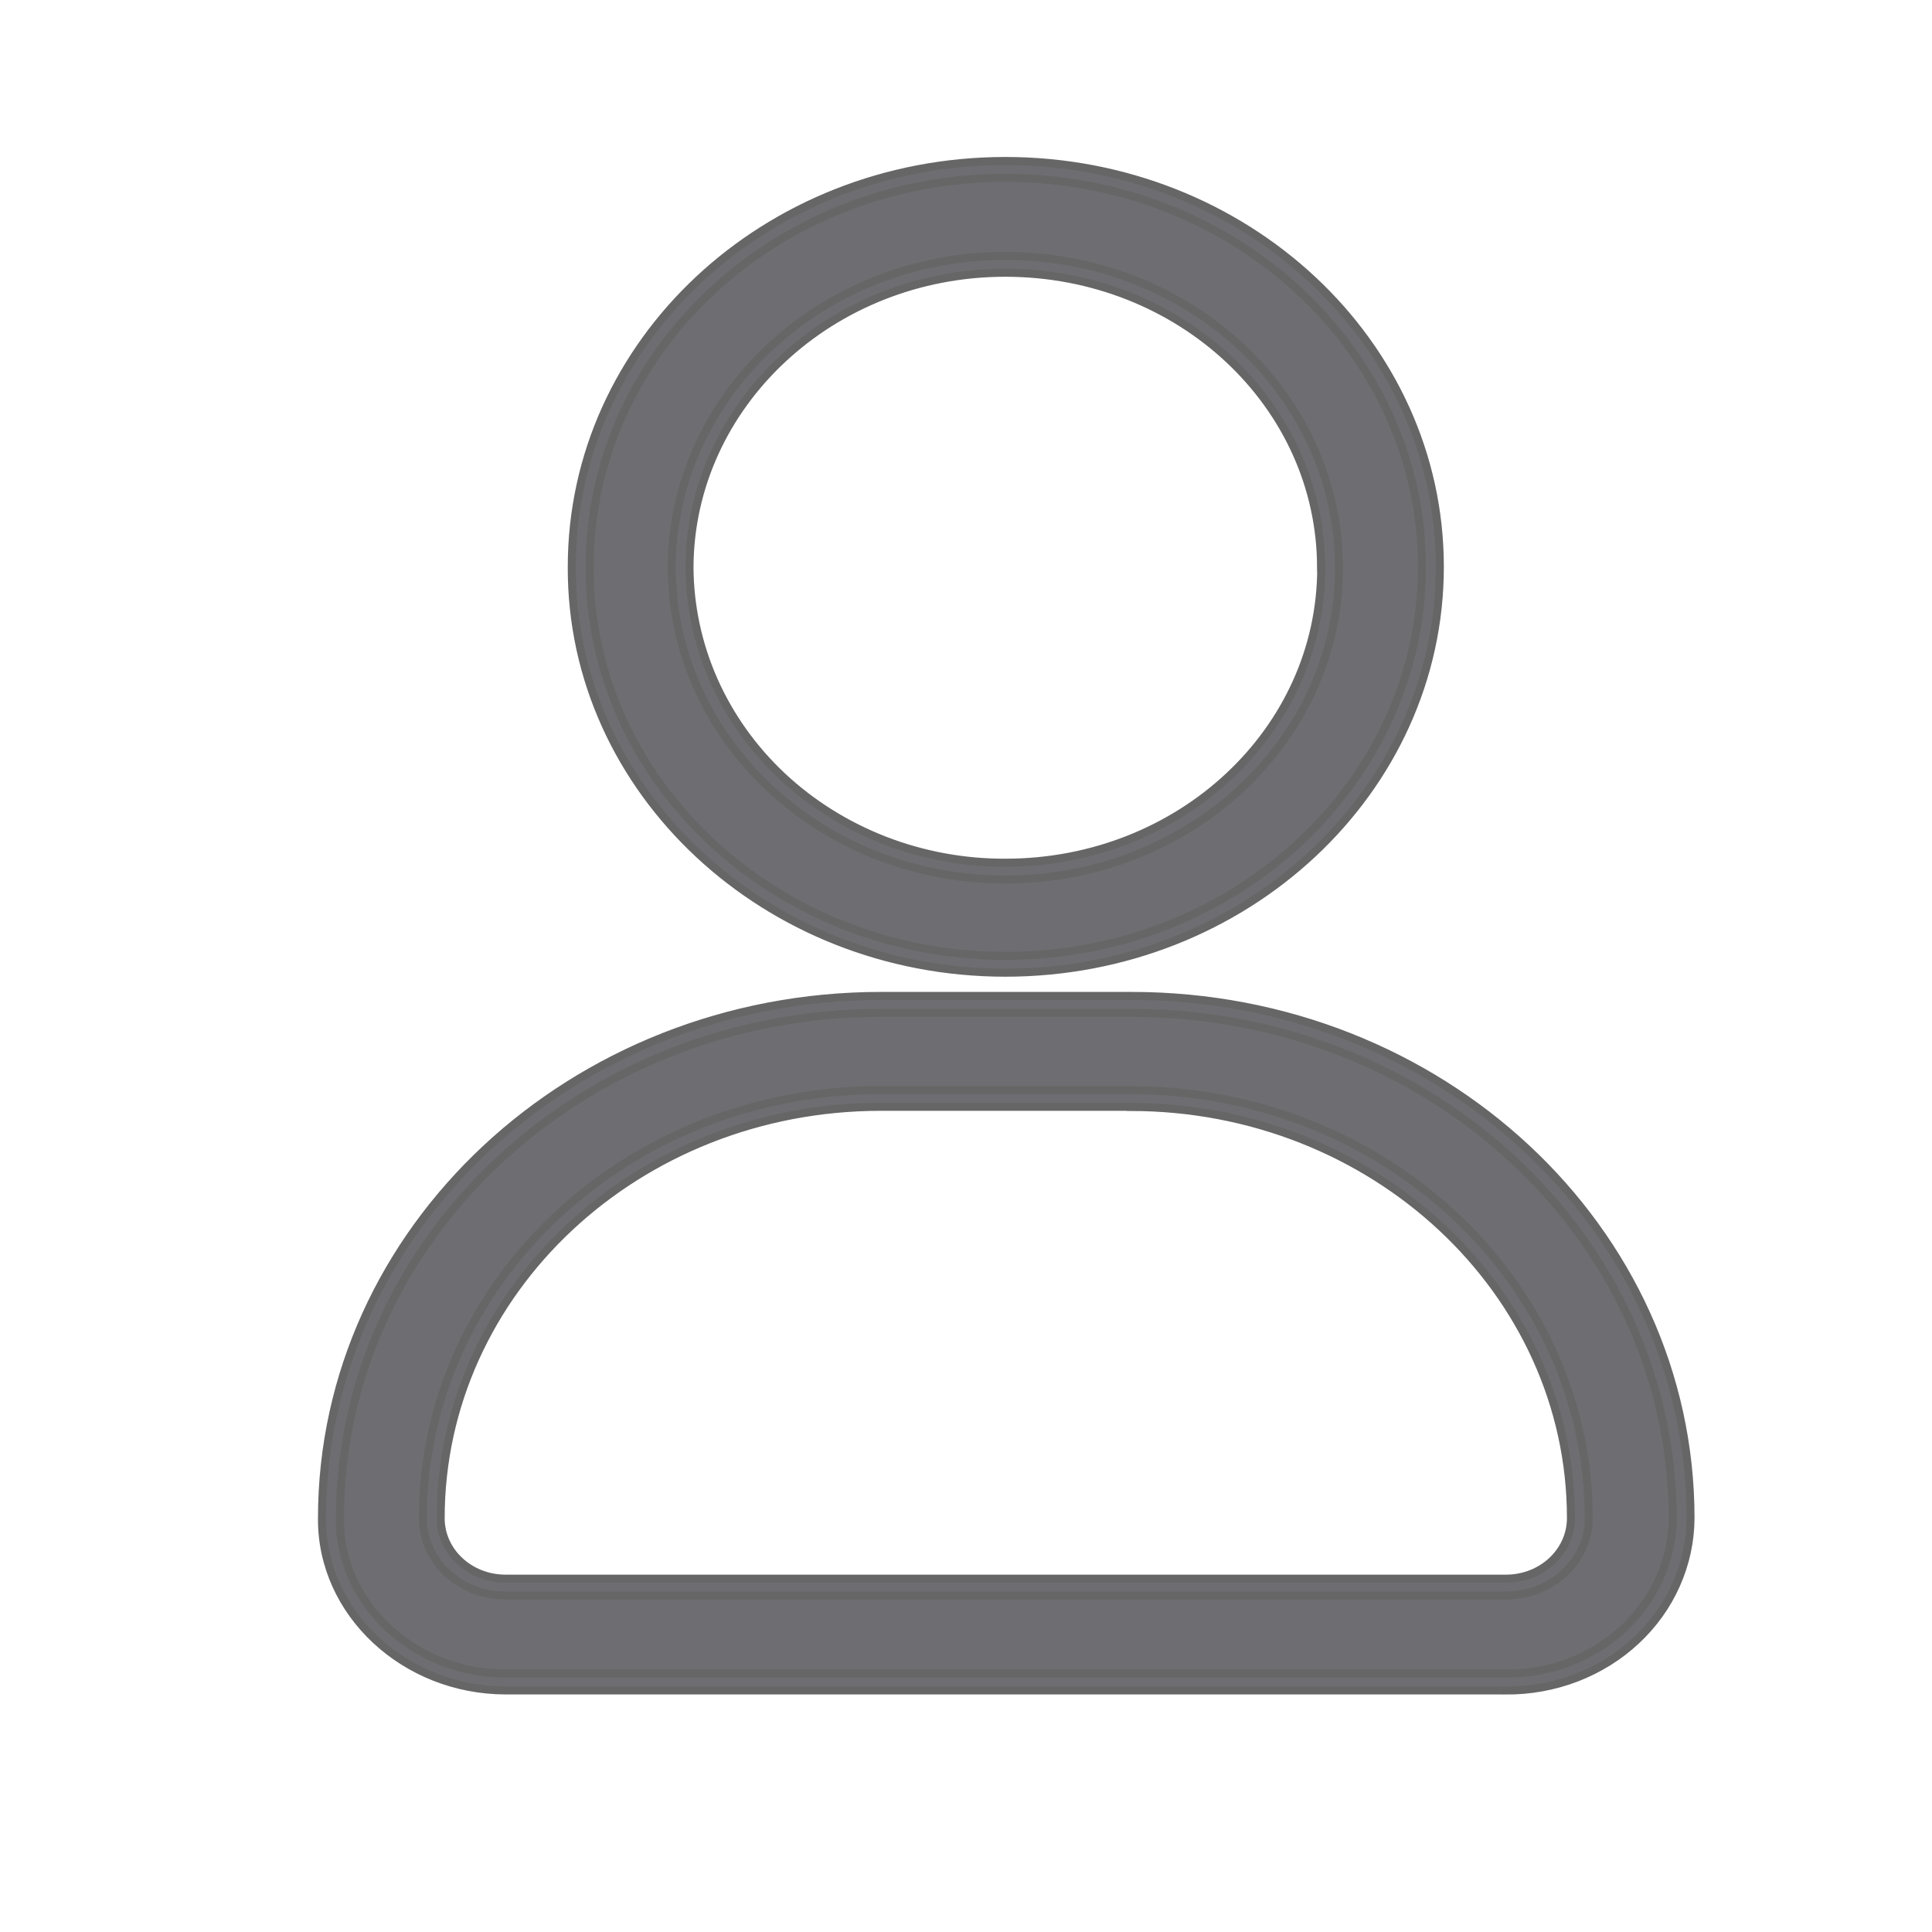
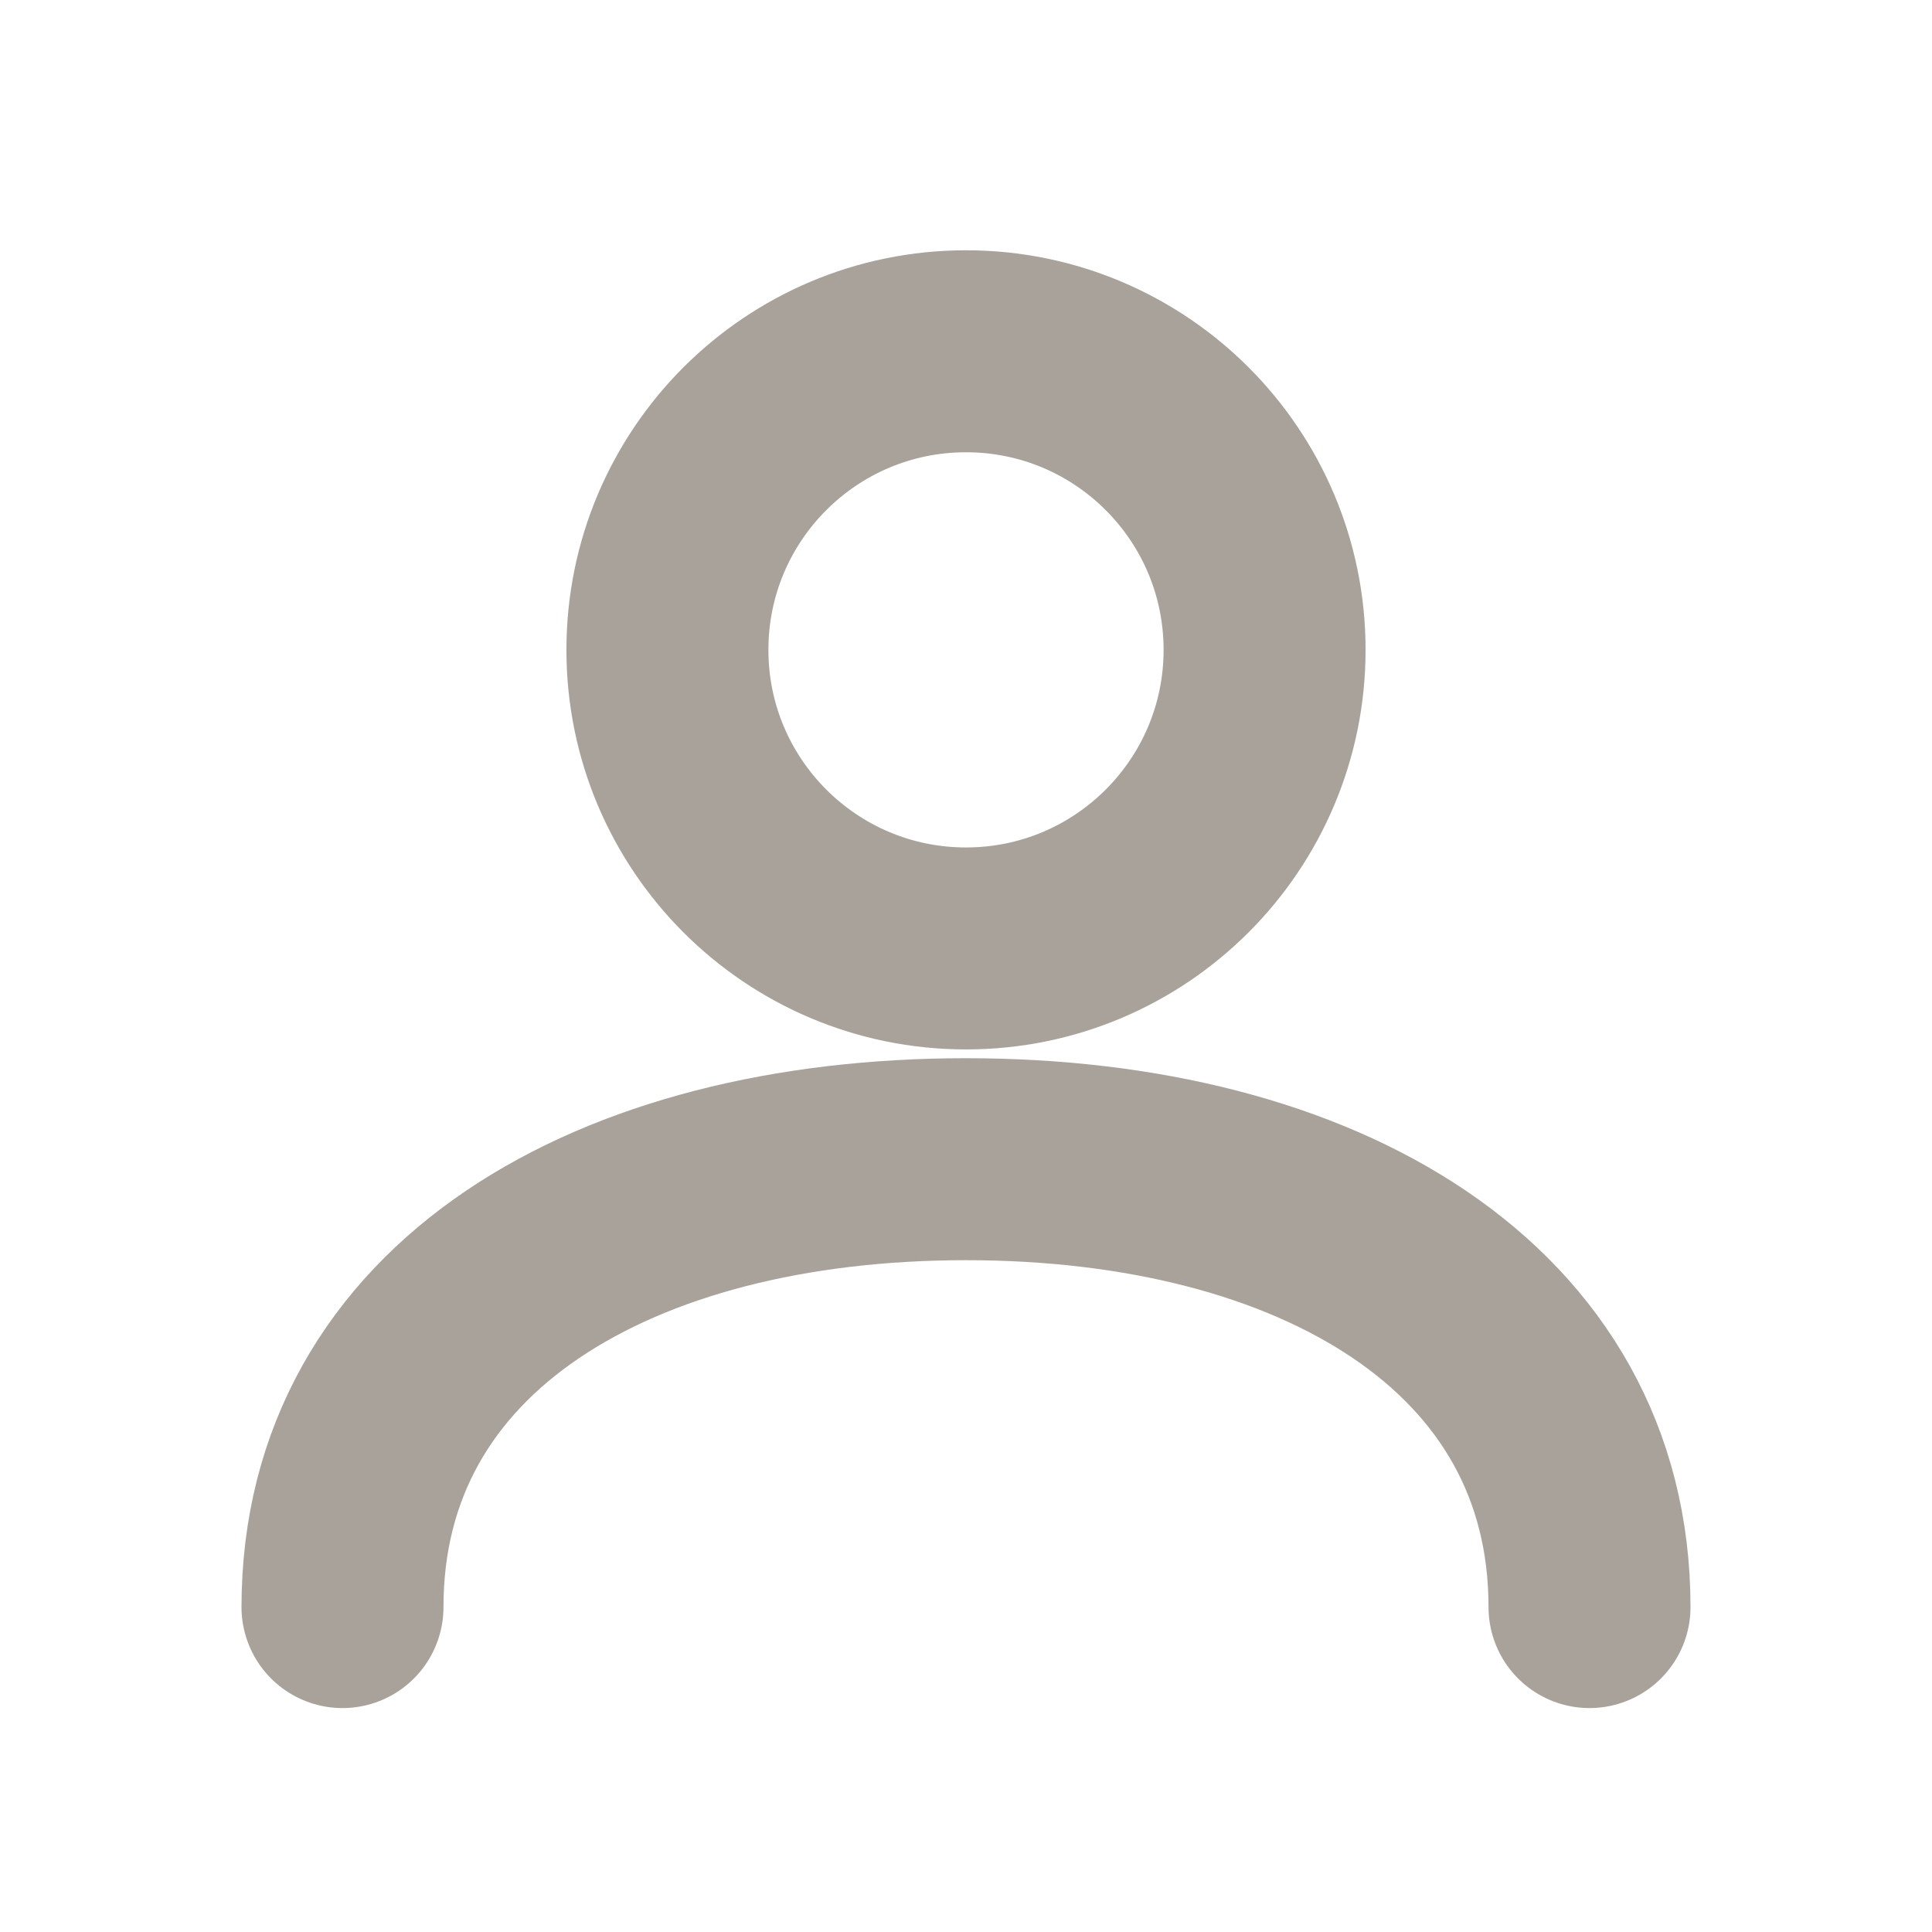
- <svg xmlns="http://www.w3.org/2000/svg" width="24" height="24" viewBox="0 0 24 24" fill="none">
-   <path d="M18.706 20.999H6.283C5.029 20.999 3.989 20.038 4 18.858C4.001 15.277 7.111 12.372 10.943 12.372H14.057C17.889 12.372 21 15.266 21 18.858C20.999 19.141 20.939 19.421 20.823 19.682C20.708 19.943 20.538 20.18 20.325 20.379C20.112 20.578 19.859 20.735 19.581 20.842C19.303 20.948 19.006 21.002 18.706 21V20.999ZM4.223 18.86C4.223 15.395 7.232 12.582 10.943 12.582H14.057C17.769 12.582 20.778 15.383 20.778 18.86C20.777 19.115 20.723 19.367 20.618 19.602C20.513 19.838 20.36 20.051 20.168 20.231C19.975 20.41 19.747 20.552 19.496 20.648C19.245 20.744 18.977 20.792 18.706 20.79H6.283C5.147 20.79 4.211 19.919 4.222 18.86H4.223ZM14.046 13.749H10.943C7.915 13.749 5.474 16.041 5.474 18.86C5.474 19.272 5.83 19.611 6.283 19.611H18.706C19.158 19.611 19.515 19.272 19.515 18.858C19.515 16.041 17.063 13.751 14.046 13.751V13.749ZM17.886 7.041C17.886 9.829 15.466 12.083 12.488 12.083C9.524 12.083 7.091 9.83 7.103 7.041C7.103 4.254 9.511 2 12.489 2C15.466 2 17.886 4.254 17.886 7.041ZM7.325 7.041C7.325 4.371 9.632 2.209 12.489 2.209C15.345 2.209 17.664 4.371 17.664 7.041C17.664 9.712 15.345 11.874 12.488 11.874C9.644 11.874 7.314 9.712 7.325 7.041ZM16.411 7.053C16.411 5.029 14.662 3.388 12.488 3.388C10.327 3.388 8.576 5.028 8.565 7.042C8.567 7.526 8.669 8.005 8.867 8.452C9.065 8.899 9.355 9.305 9.719 9.646C10.084 9.987 10.516 10.257 10.991 10.441C11.466 10.625 11.975 10.719 12.489 10.717C14.662 10.717 16.413 9.077 16.413 7.053H16.411ZM14.046 13.541H10.943C7.794 13.541 5.253 15.924 5.253 18.86C5.253 19.389 5.709 19.82 6.283 19.82H18.706C19.279 19.82 19.736 19.389 19.736 18.858C19.736 15.923 17.184 13.542 14.046 13.542V13.541ZM16.633 7.053C16.633 4.911 14.783 3.179 12.488 3.179C10.205 3.179 8.356 4.912 8.344 7.041C8.344 9.183 10.195 10.926 12.489 10.926C14.783 10.926 16.634 9.193 16.634 7.053H16.633Z" fill="#6E6E72" stroke="#666666" stroke-width="0.1" />
+ <svg xmlns="http://www.w3.org/2000/svg" width="22" height="22" viewBox="0 0 22 22" fill="none">
+   <circle cx="11" cy="7.4" r="3.4" stroke="#A9A29B" stroke-width="2.3" />
+   <path d="M3.9 18.3C3.9 15 7 13.2 11 13.2C15 13.2 18.1 15 18.1 18.3" stroke="#A9A29B" stroke-width="2.3" stroke-linecap="round" stroke-linejoin="round" />
</svg>
